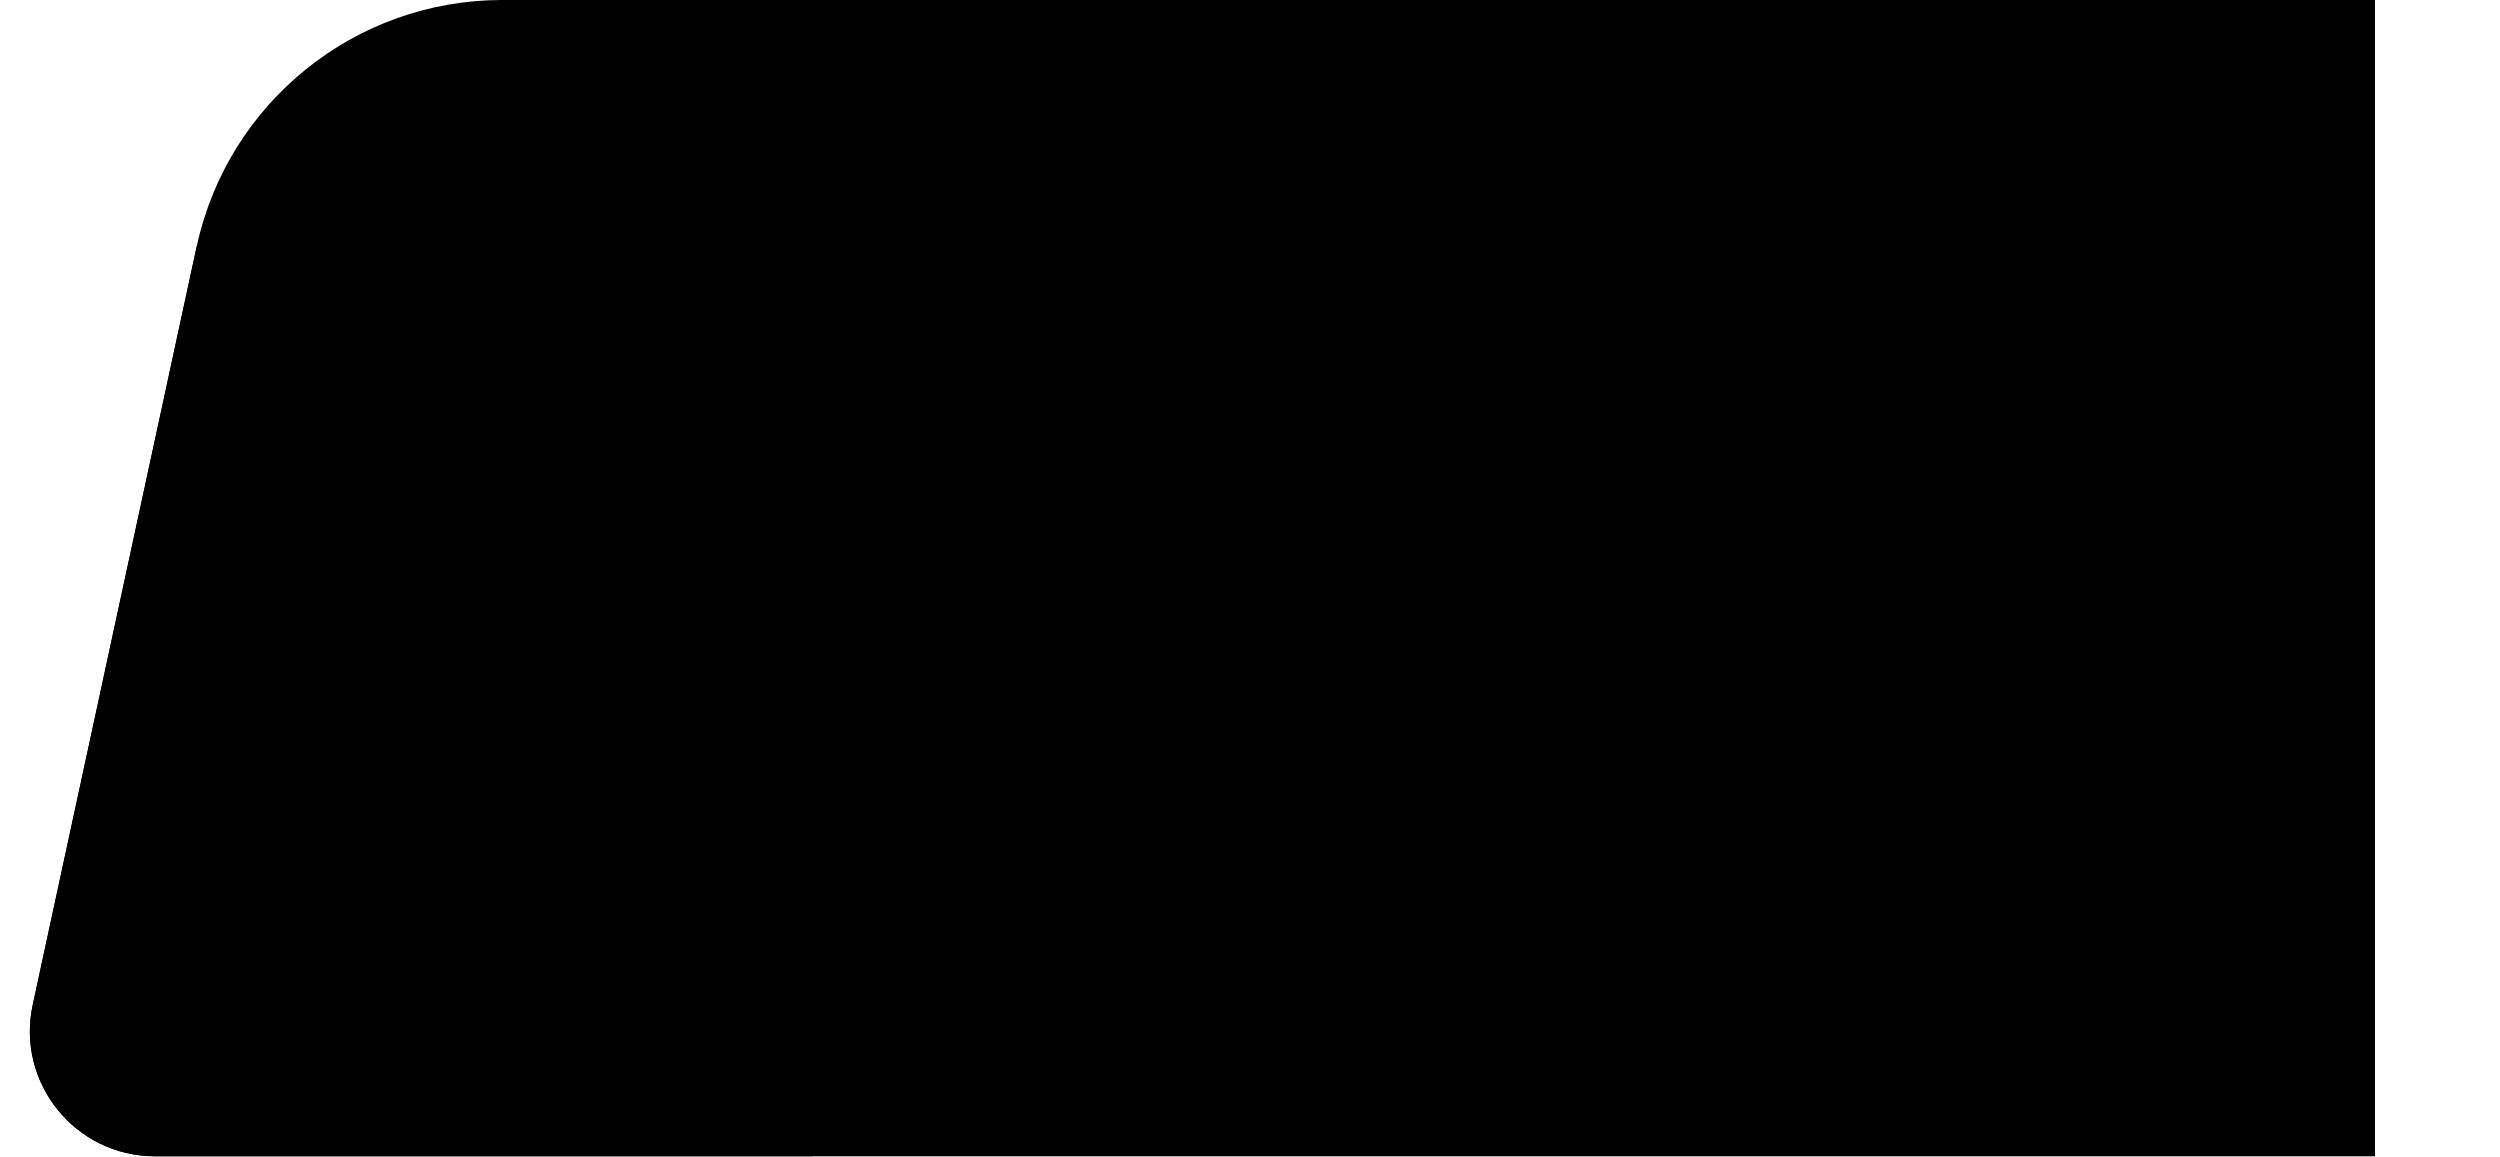
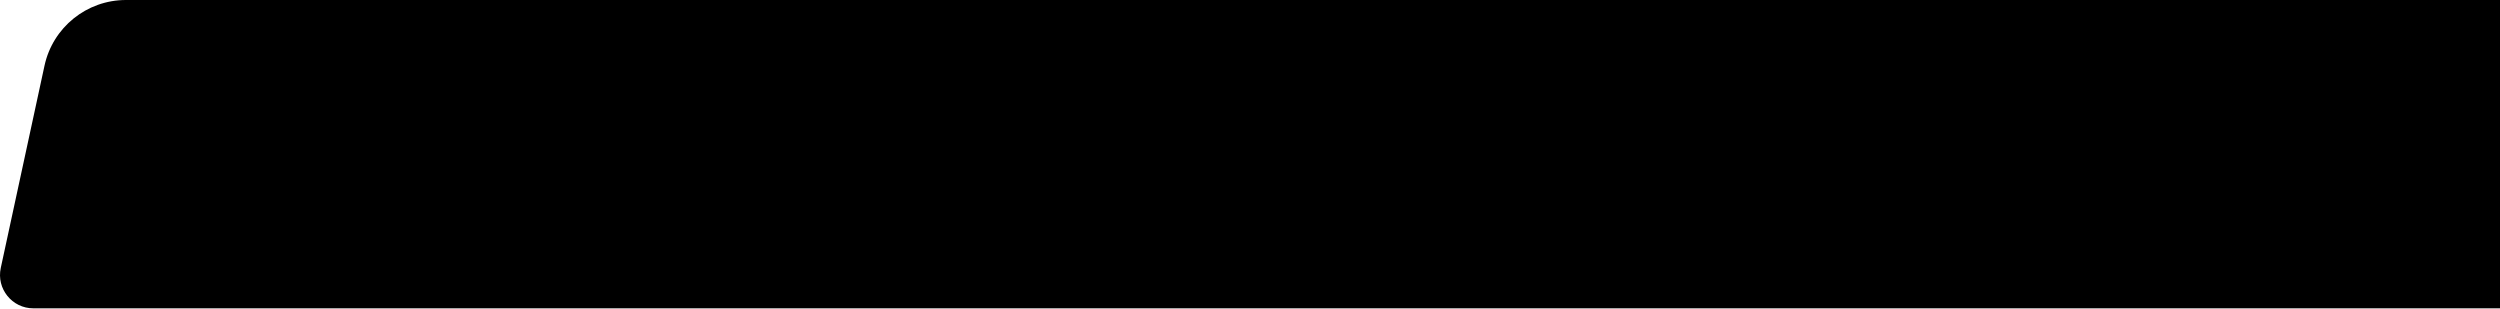
- <svg xmlns="http://www.w3.org/2000/svg" width="1600" height="740" viewBox="0 0 1600 740" fill="none">
-   <path d="M125.895 157.733C145.797 65.691 227.209 0 321.378 0H520V740H99.146C48.154 740 10.177 692.934 20.953 643.093L125.895 157.733Z" fill="#000" />
-   <path d="M1225.895 157.733C145.797 1265.691 227.209 0 321.378 0H1520V740H99.146C48.154 740 10.177 692.934 20.953 643.093L125.895 157.733Z" fill="#000" />
+ <svg xmlns="http://www.w3.org/2000/svg" width="100%" height="100%" viewBox="0 0 6000 740" version="1.1" xml:space="preserve" style="fill-rule:evenodd;clip-rule:evenodd;stroke-linejoin:round;stroke-miterlimit:2;">
+   <path d="M106.78,157.733c19.902,-92.042 101.314,-157.733 195.483,-157.733l5697.74,0l0,740l-5919.97,0c-50.992,0 -88.969,-47.066 -78.193,-96.907l104.942,-485.36Z" style="fill-rule:nonzero;" />
</svg>
